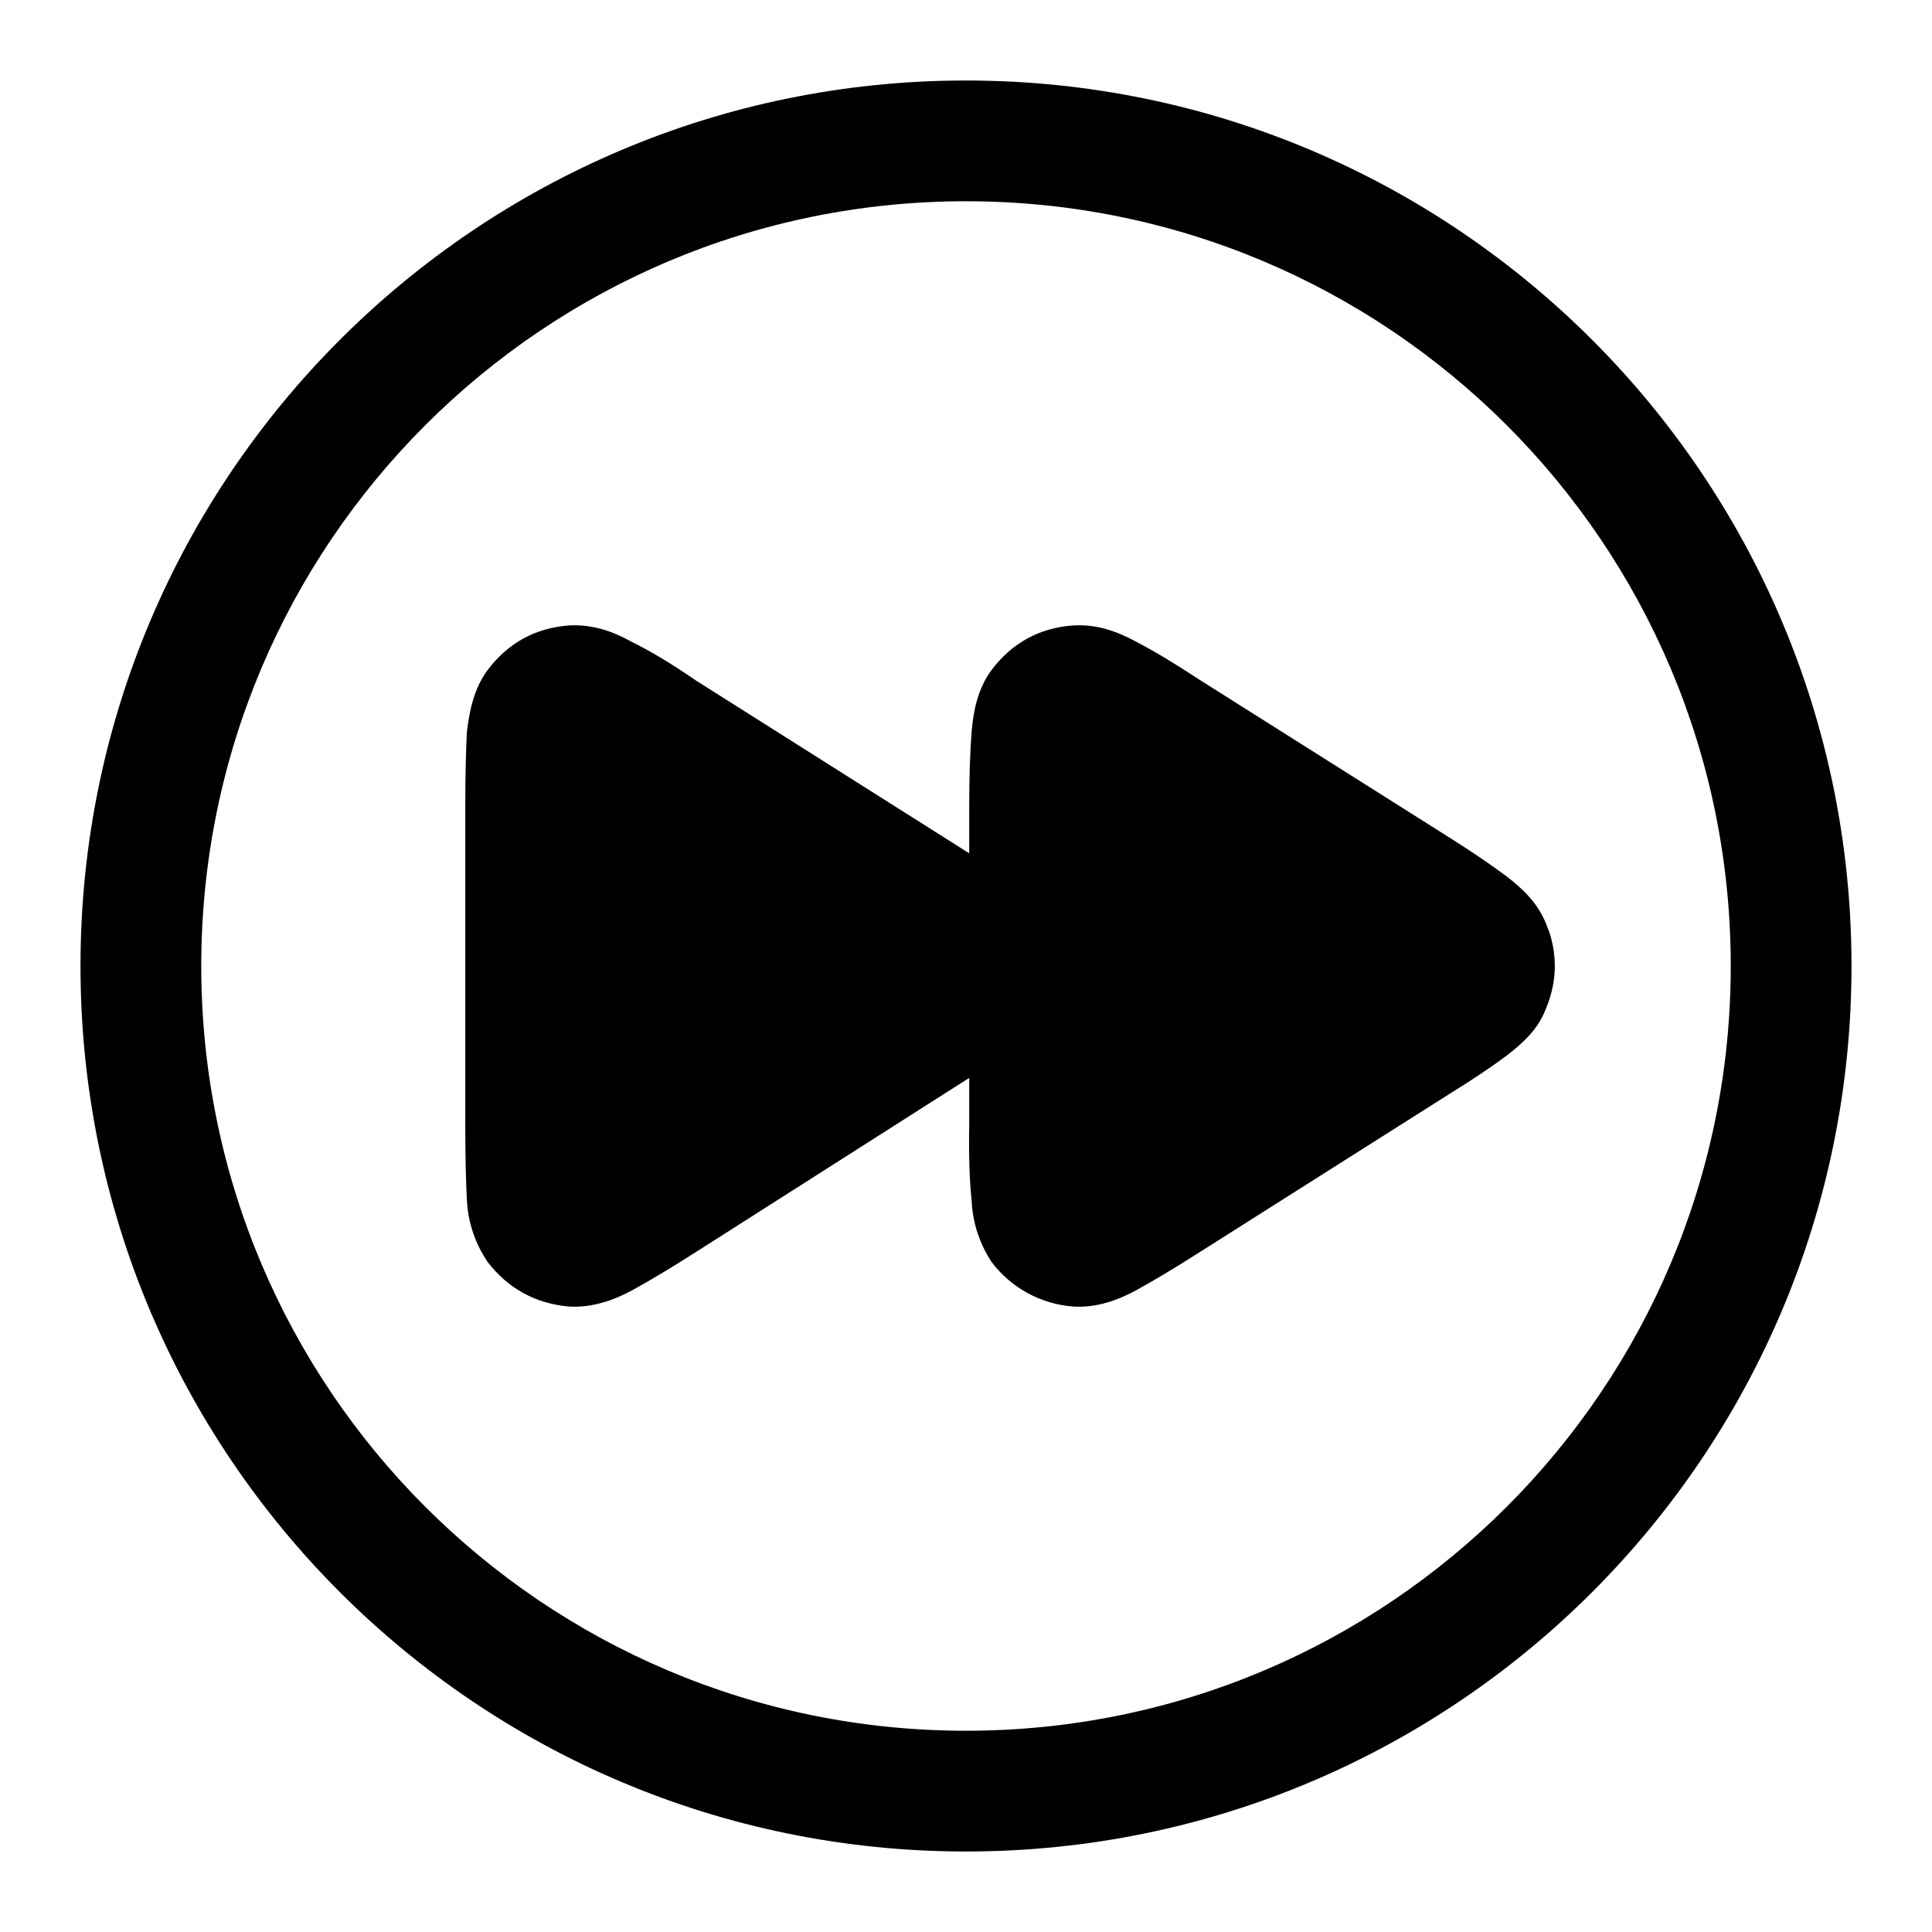
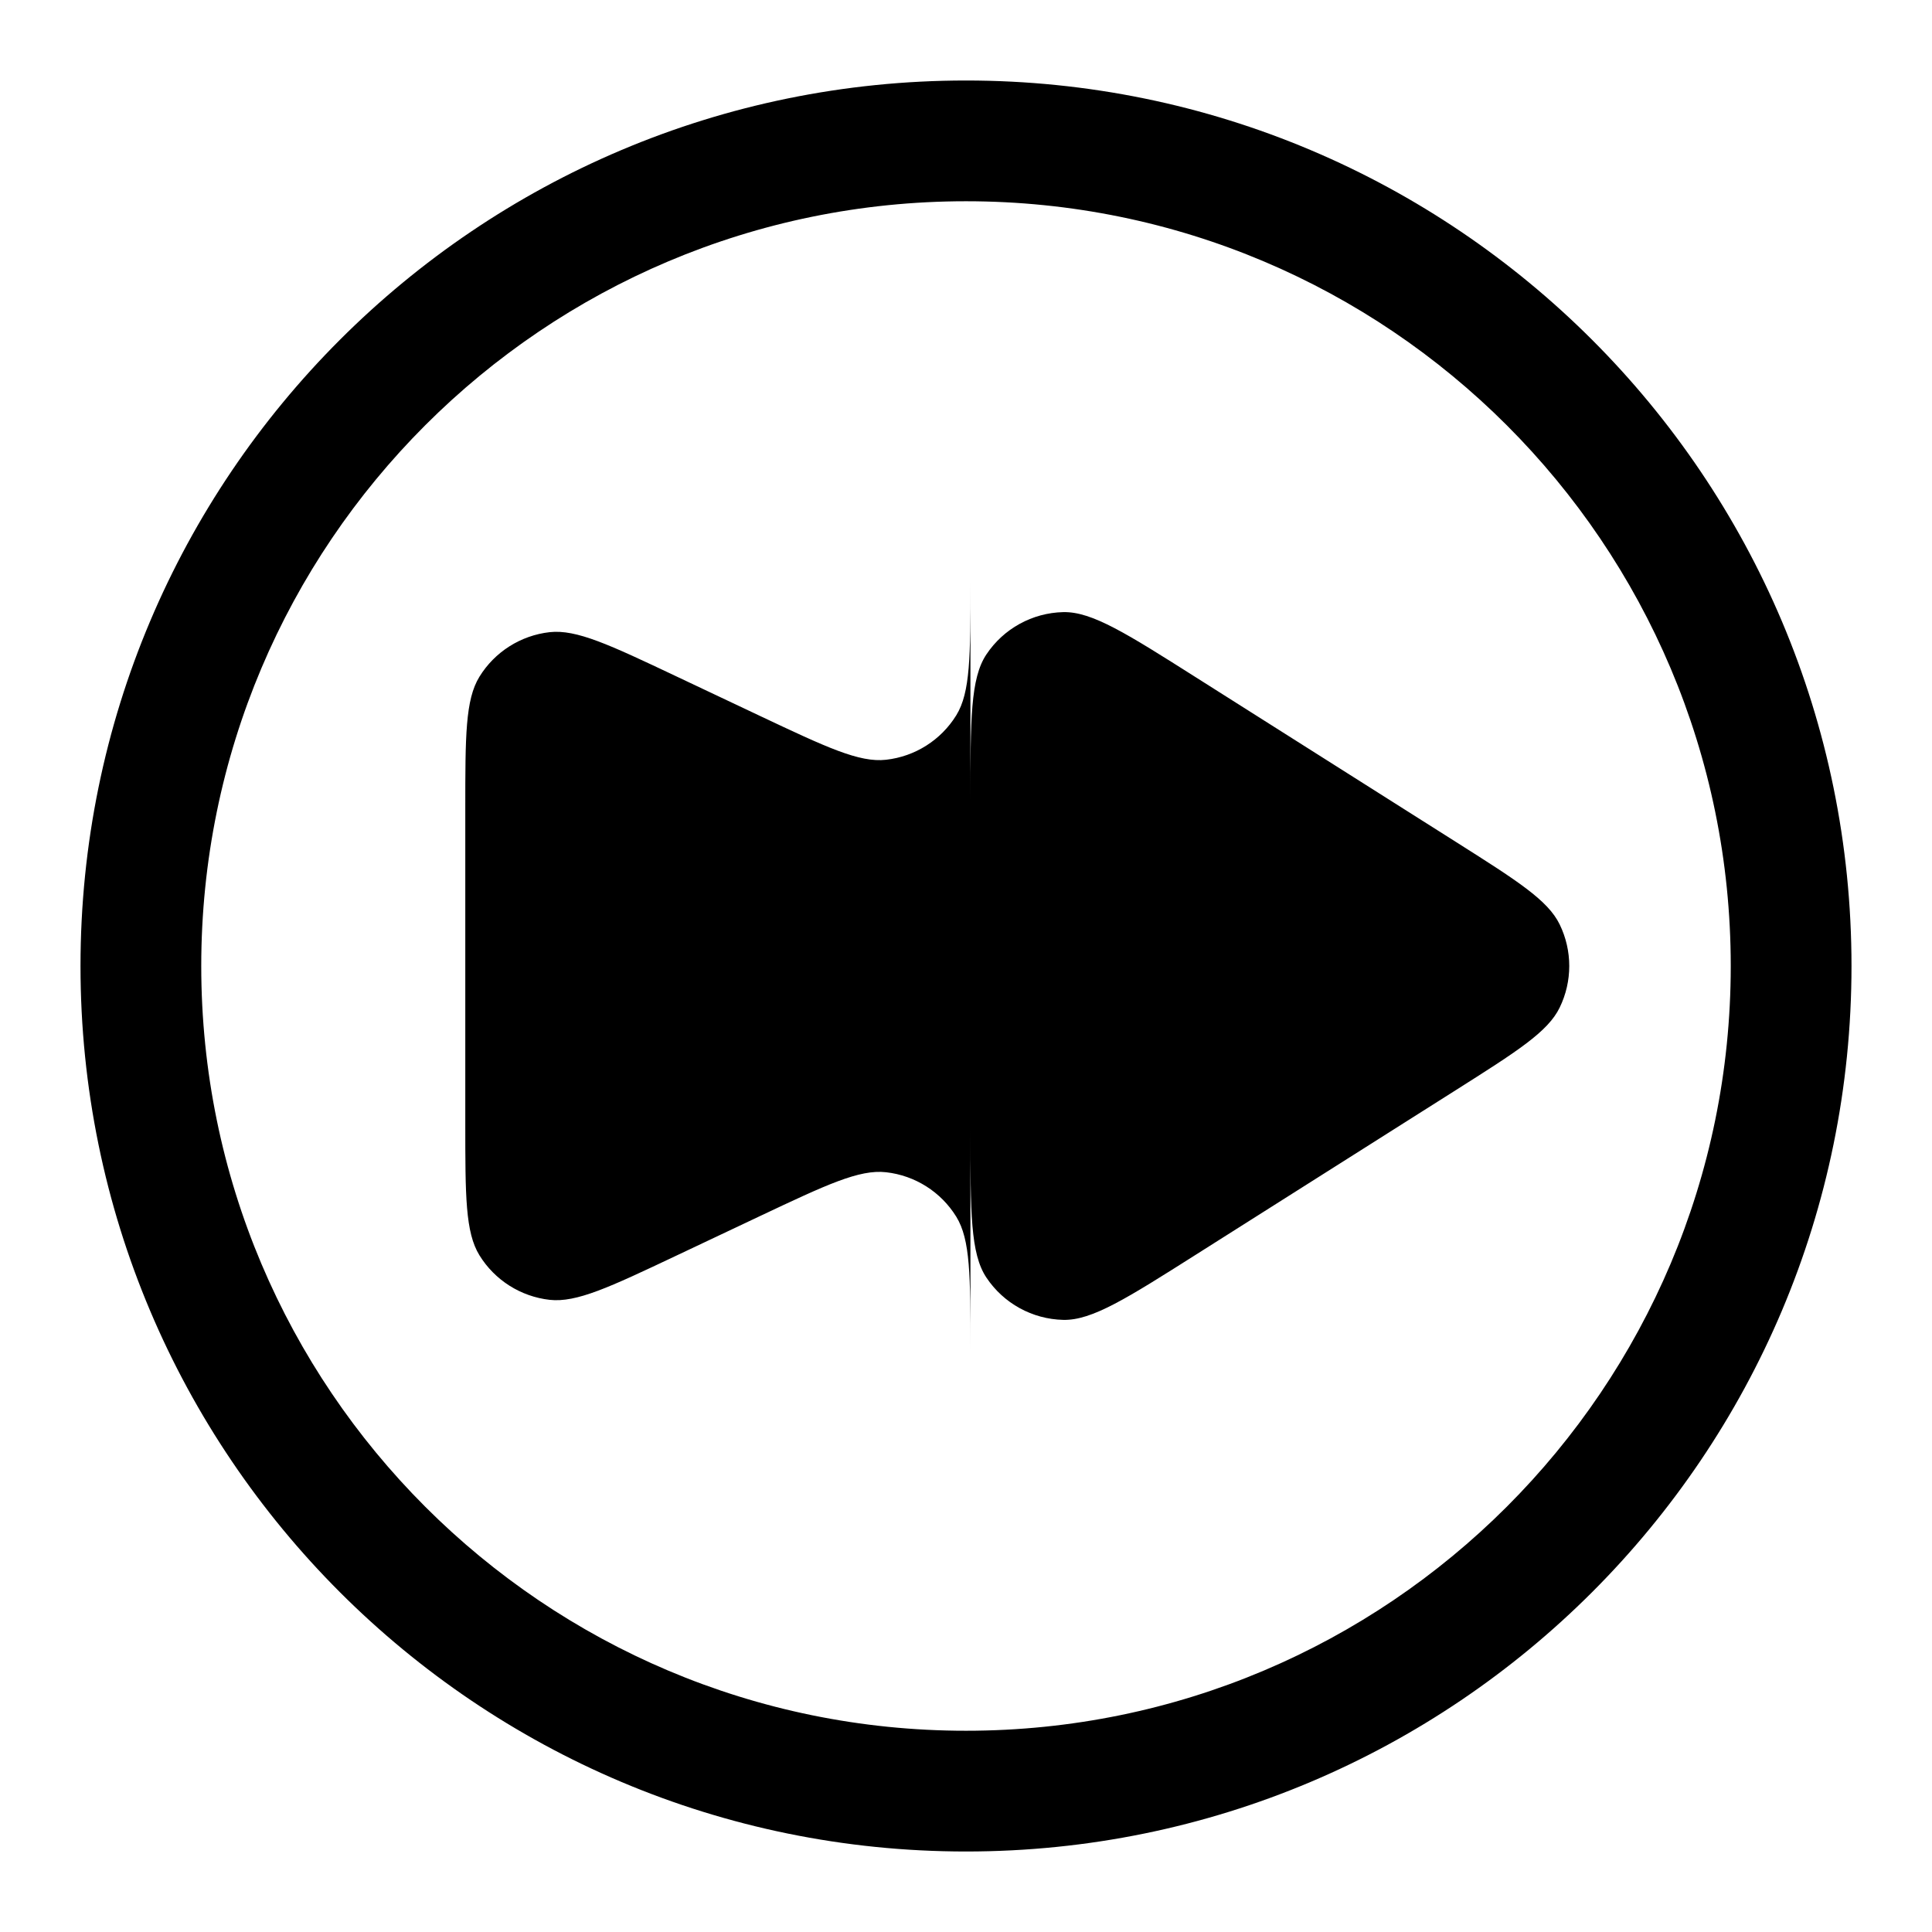
<svg xmlns="http://www.w3.org/2000/svg" viewBox="0 0 24 24" width="24" height="24">
-   <path d="M13.33 7.77C13.63 7.75 13.89 7.85 14.11 7.97Q14.44 8.14 14.91 8.45L18.03 10.42Q18.44 10.68 18.72 10.89C18.9 11.03 19.09 11.2 19.2 11.46L19.25 11.59Q19.4 12.07 19.2 12.54C19.1 12.8 18.9 12.97 18.72 13.11Q18.44 13.32 18.02 13.58L14.91 15.55Q14.44 15.85 14.11 16.03C13.89 16.15 13.62 16.25 13.33 16.23A1.4 1.4 0 0 1 12.32 15.68A1.5 1.5 0 0 1 12.07 14.91Q12.03 14.54 12.04 13.98L12.04 13.39L8.65 15.55Q8.18 15.85 7.85 16.03C7.63 16.15 7.35 16.25 7.06 16.23Q6.44 16.17 6.06 15.68A1.5 1.5 0 0 1 5.8 14.91Q5.78 14.54 5.78 13.98L5.78 10.02Q5.78 9.47 5.8 9.09C5.83 8.85 5.88 8.56 6.06 8.32Q6.44 7.82 7.06 7.77C7.36 7.75 7.63 7.85 7.84 7.97Q8.19 8.14 8.64 8.45L12.04 10.6L12.04 10.02Q12.04 9.47 12.07 9.09C12.09 8.85 12.14 8.56 12.32 8.32Q12.7 7.82 13.32 7.77" />
-   <path fill-rule="evenodd" d="M12 1A11 11 0 1 1 12 23A11 11 0 0 1 12 1M12 2.5A9.5 9.5 0 1 0 12 21.5A9.5 9.5 0 0 0 12 2.5" clip-rule="evenodd" />
+   <path d="M5.78 10.05C5.78 9.144 5.78 8.691 5.956 8.406A1.18 1.18 0 0 1 6.828 7.853C7.161 7.816 7.571 8.009 8.391 8.397L9.444 8.895C10.264 9.282 10.674 9.476 11.007 9.438A1.18 1.18 0 0 0 11.879 8.886C12.055 8.601 12.055 8.148 12.055 7.241L12.055 9.963C12.055 8.939 12.055 8.427 12.253 8.13A1.18 1.18 0 0 1 13.208 7.604C13.565 7.596 13.997 7.87 14.862 8.418L18.08 10.455C18.846 10.94 19.229 11.182 19.375 11.484A1.18 1.18 0 0 1 19.375 12.516C19.229 12.818 18.846 13.06 18.08 13.545L14.862 15.582C13.997 16.13 13.565 16.404 13.208 16.396A1.18 1.18 0 0 1 12.253 15.87C12.055 15.573 12.055 15.061 12.055 14.037L12.055 16.759C12.055 15.852 12.055 15.399 11.879 15.114A1.18 1.18 0 0 0 11.007 14.562C10.674 14.524 10.264 14.718 9.444 15.105L8.391 15.603C7.571 15.991 7.161 16.184 6.828 16.147A1.18 1.18 0 0 1 5.956 15.594C5.78 15.309 5.78 14.856 5.78 13.95ZM1 12a11 11 0 1 0 22 0a11 11 0 1 0 -22 0ZM2.5 12a9.5 9.5 0 1 1 19 0a9.5 9.5 0 1 1 -19 0Z" />
</svg>
